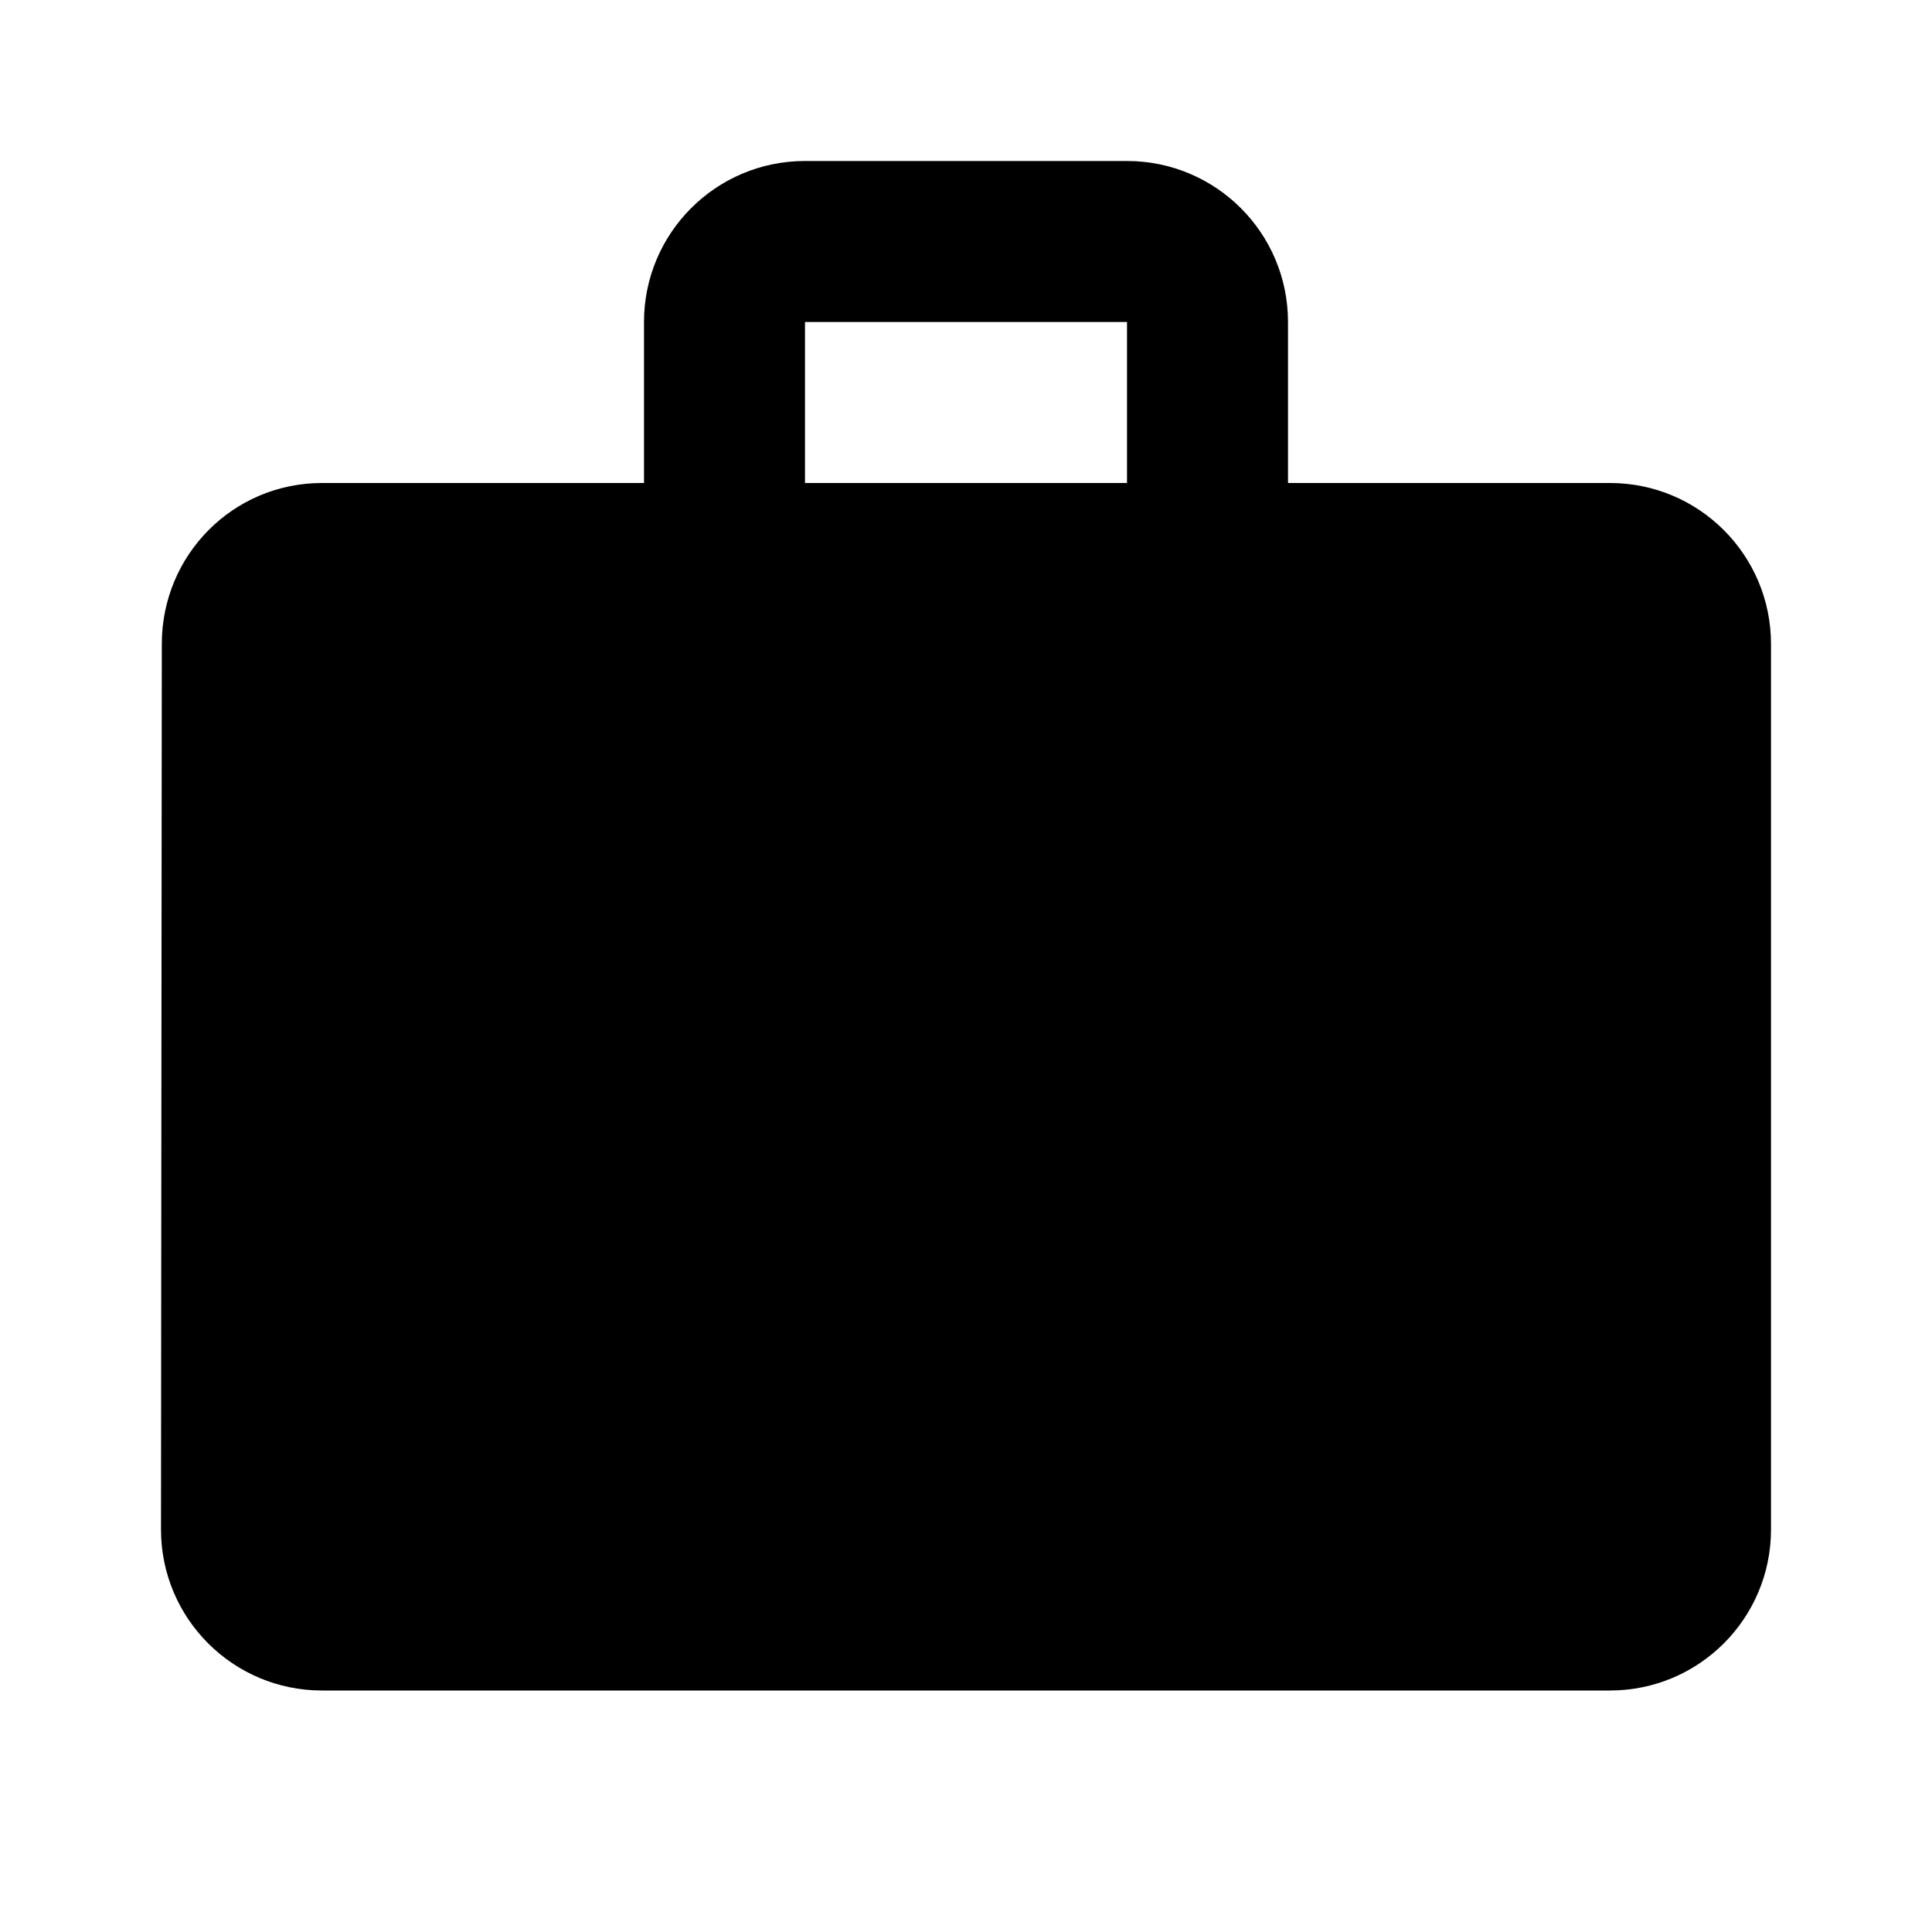
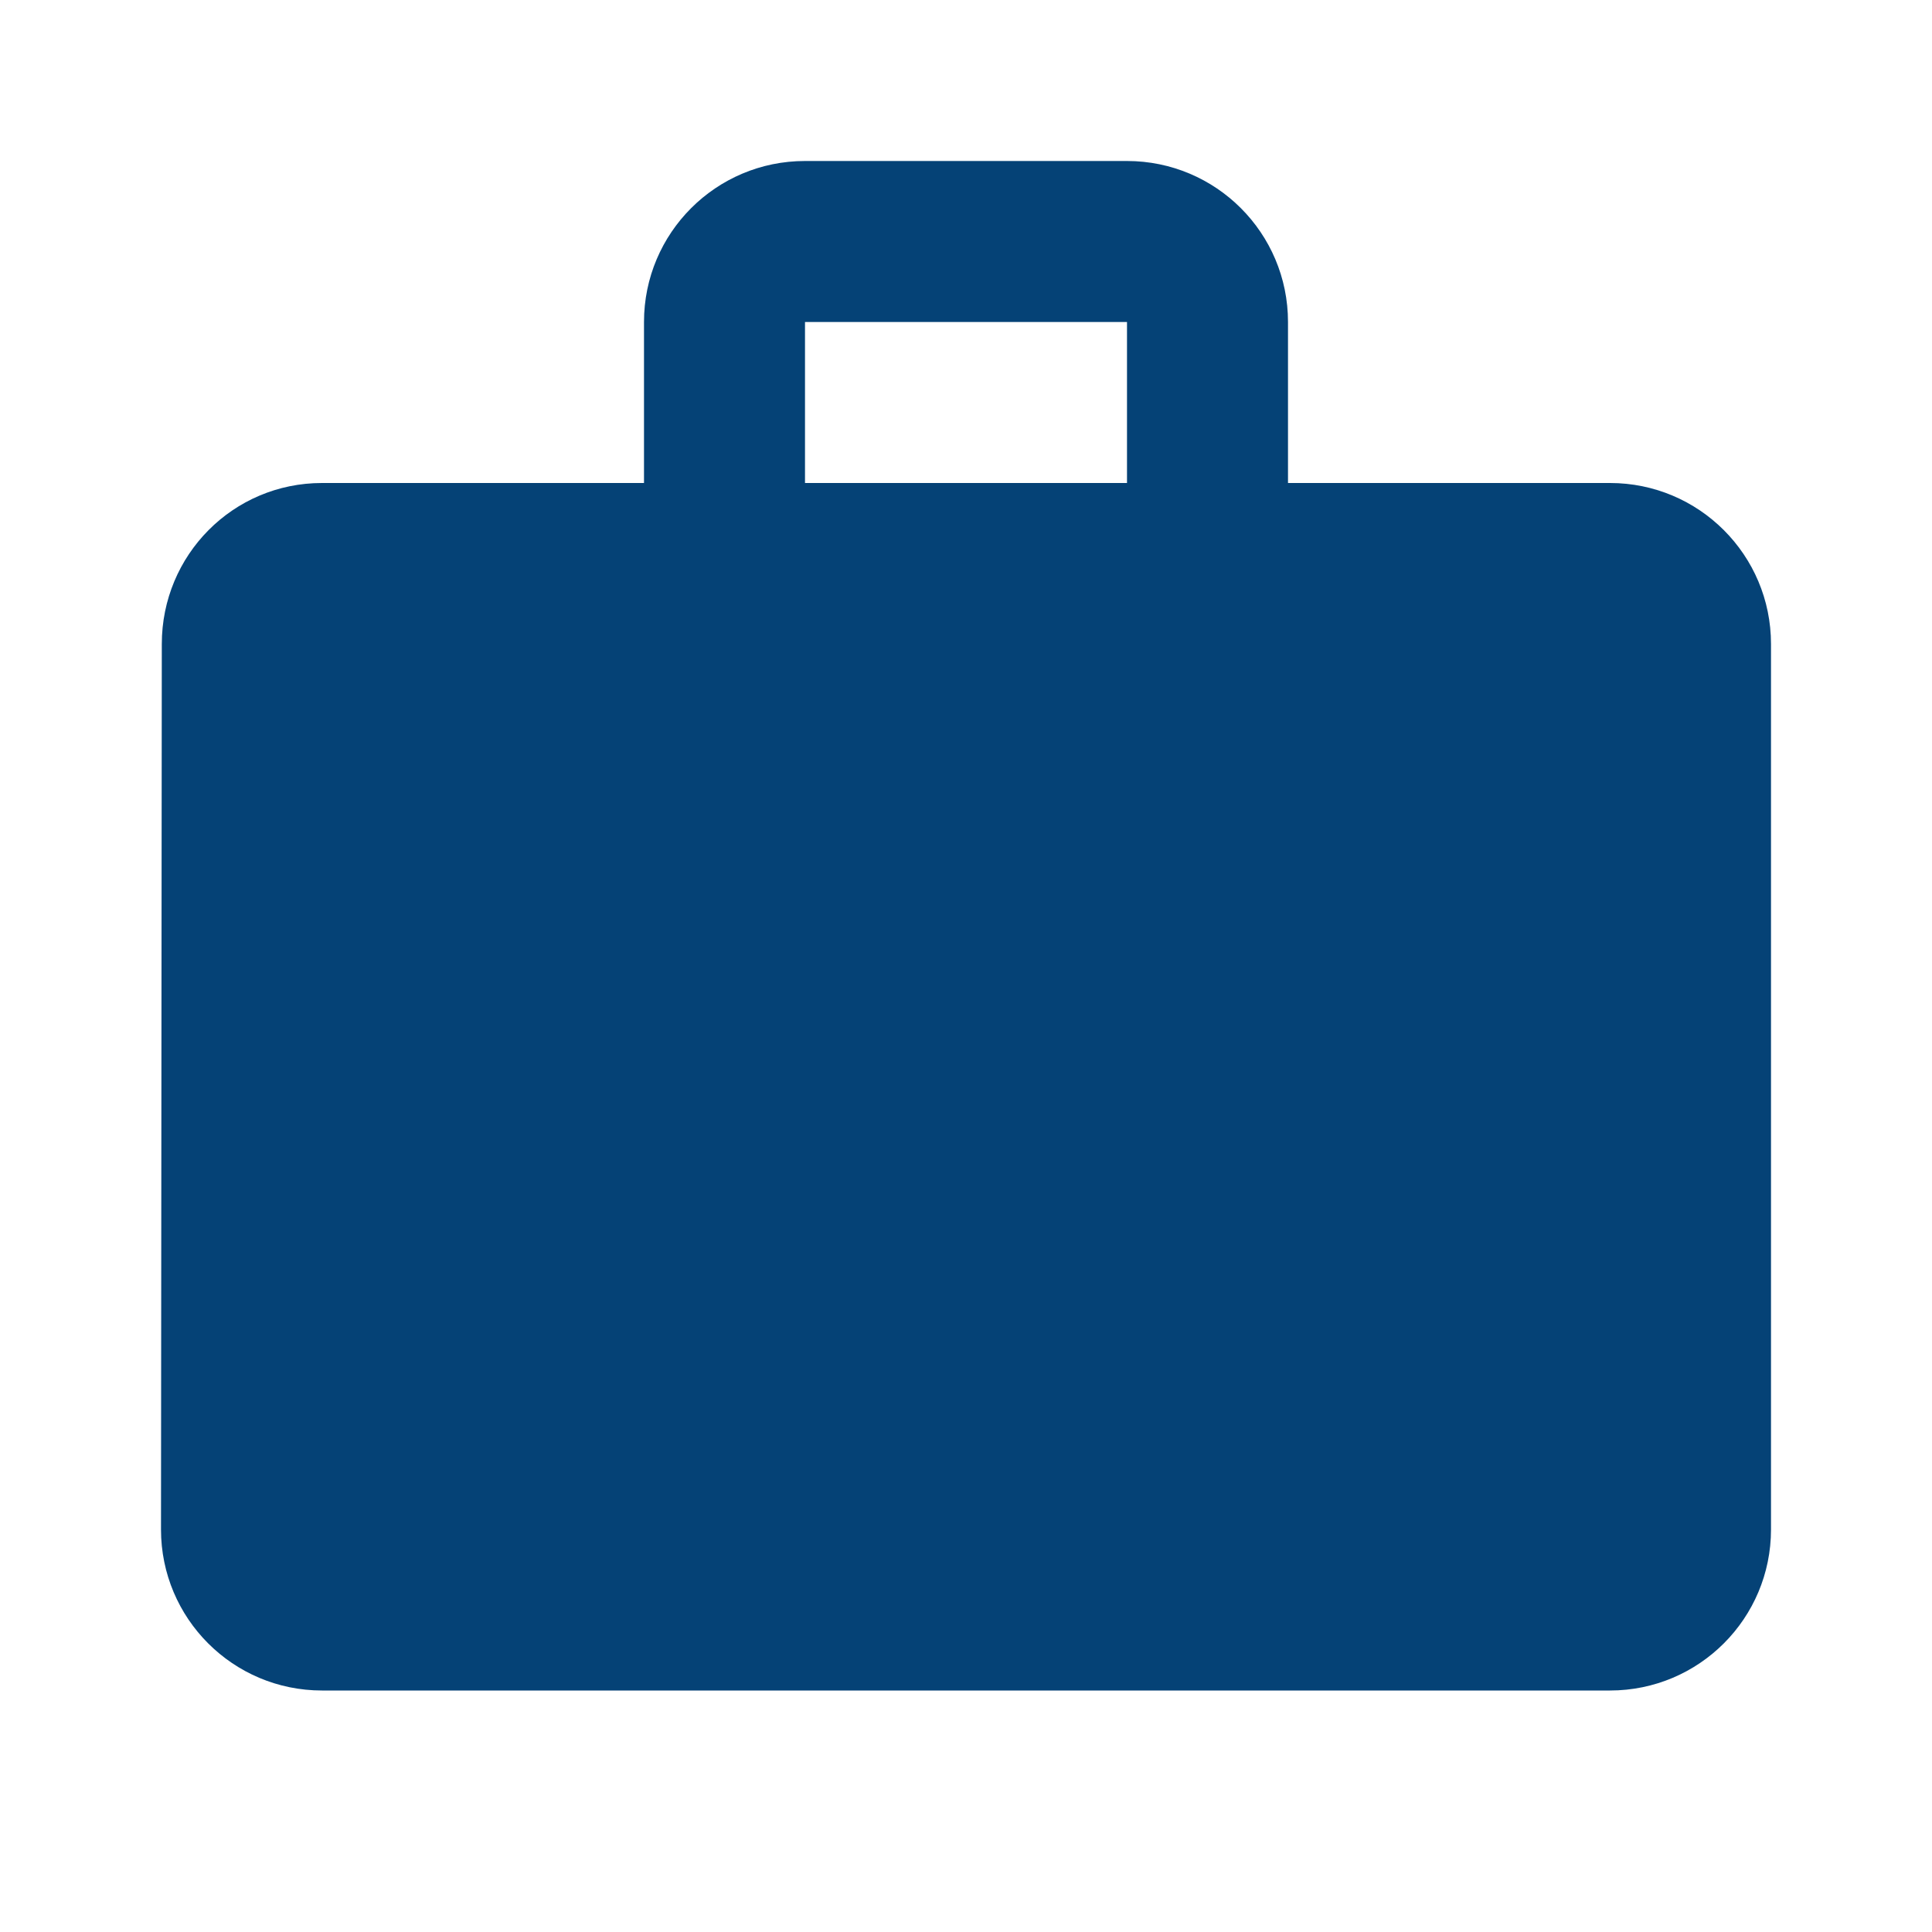
- <svg xmlns="http://www.w3.org/2000/svg" height="48" viewBox="0 0 48 48" width="48">
+ <svg xmlns="http://www.w3.org/2000/svg" fill="#054276" height="48" viewBox="0 0 48 48" width="48">
  <path d="M48 0v48h-48v-48h48m1-1h-50v50h50v-50z" fill="#DB4437" />
  <path d="M40 12h-8v-4c0-2.21-1.79-4-4-4h-8c-2.21 0-4 1.79-4 4v4h-8c-2.21 0-3.98 1.79-3.98 4l-.02 22c0 2.21 1.79 4 4 4h32c2.21 0 4-1.79 4-4v-22c0-2.21-1.79-4-4-4zm-12 0h-8v-4h8v4z" />
</svg>
